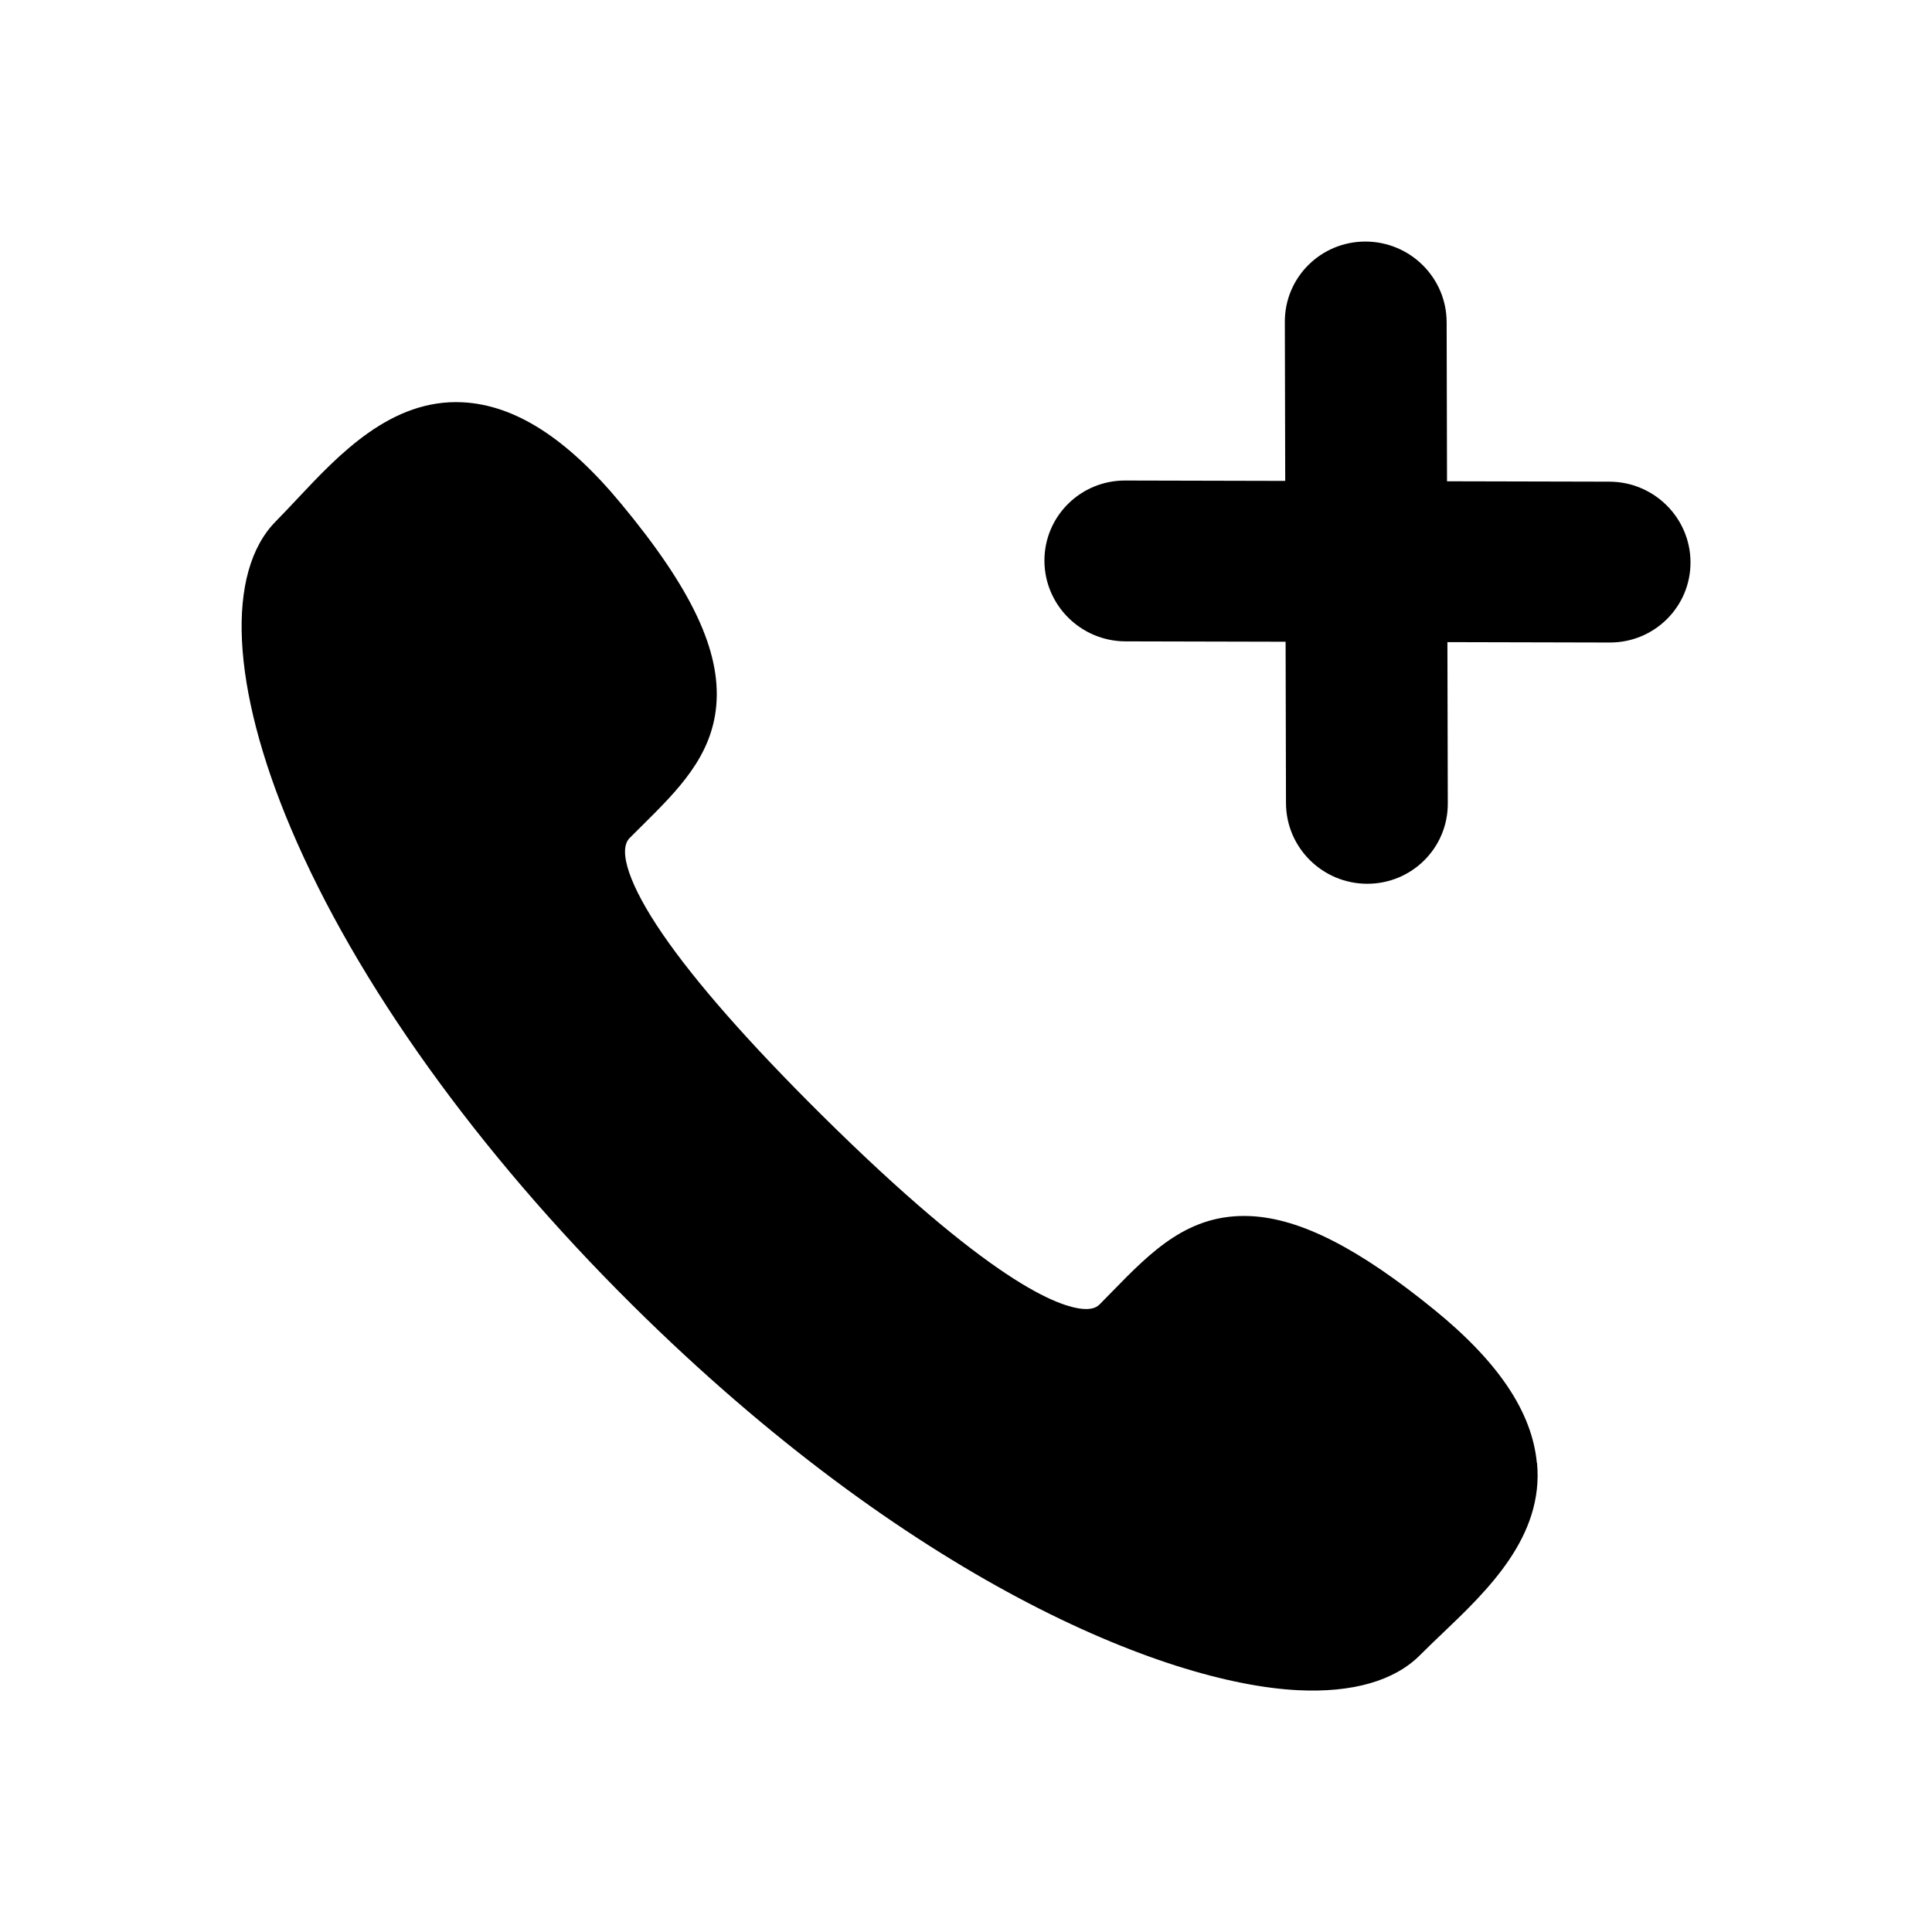
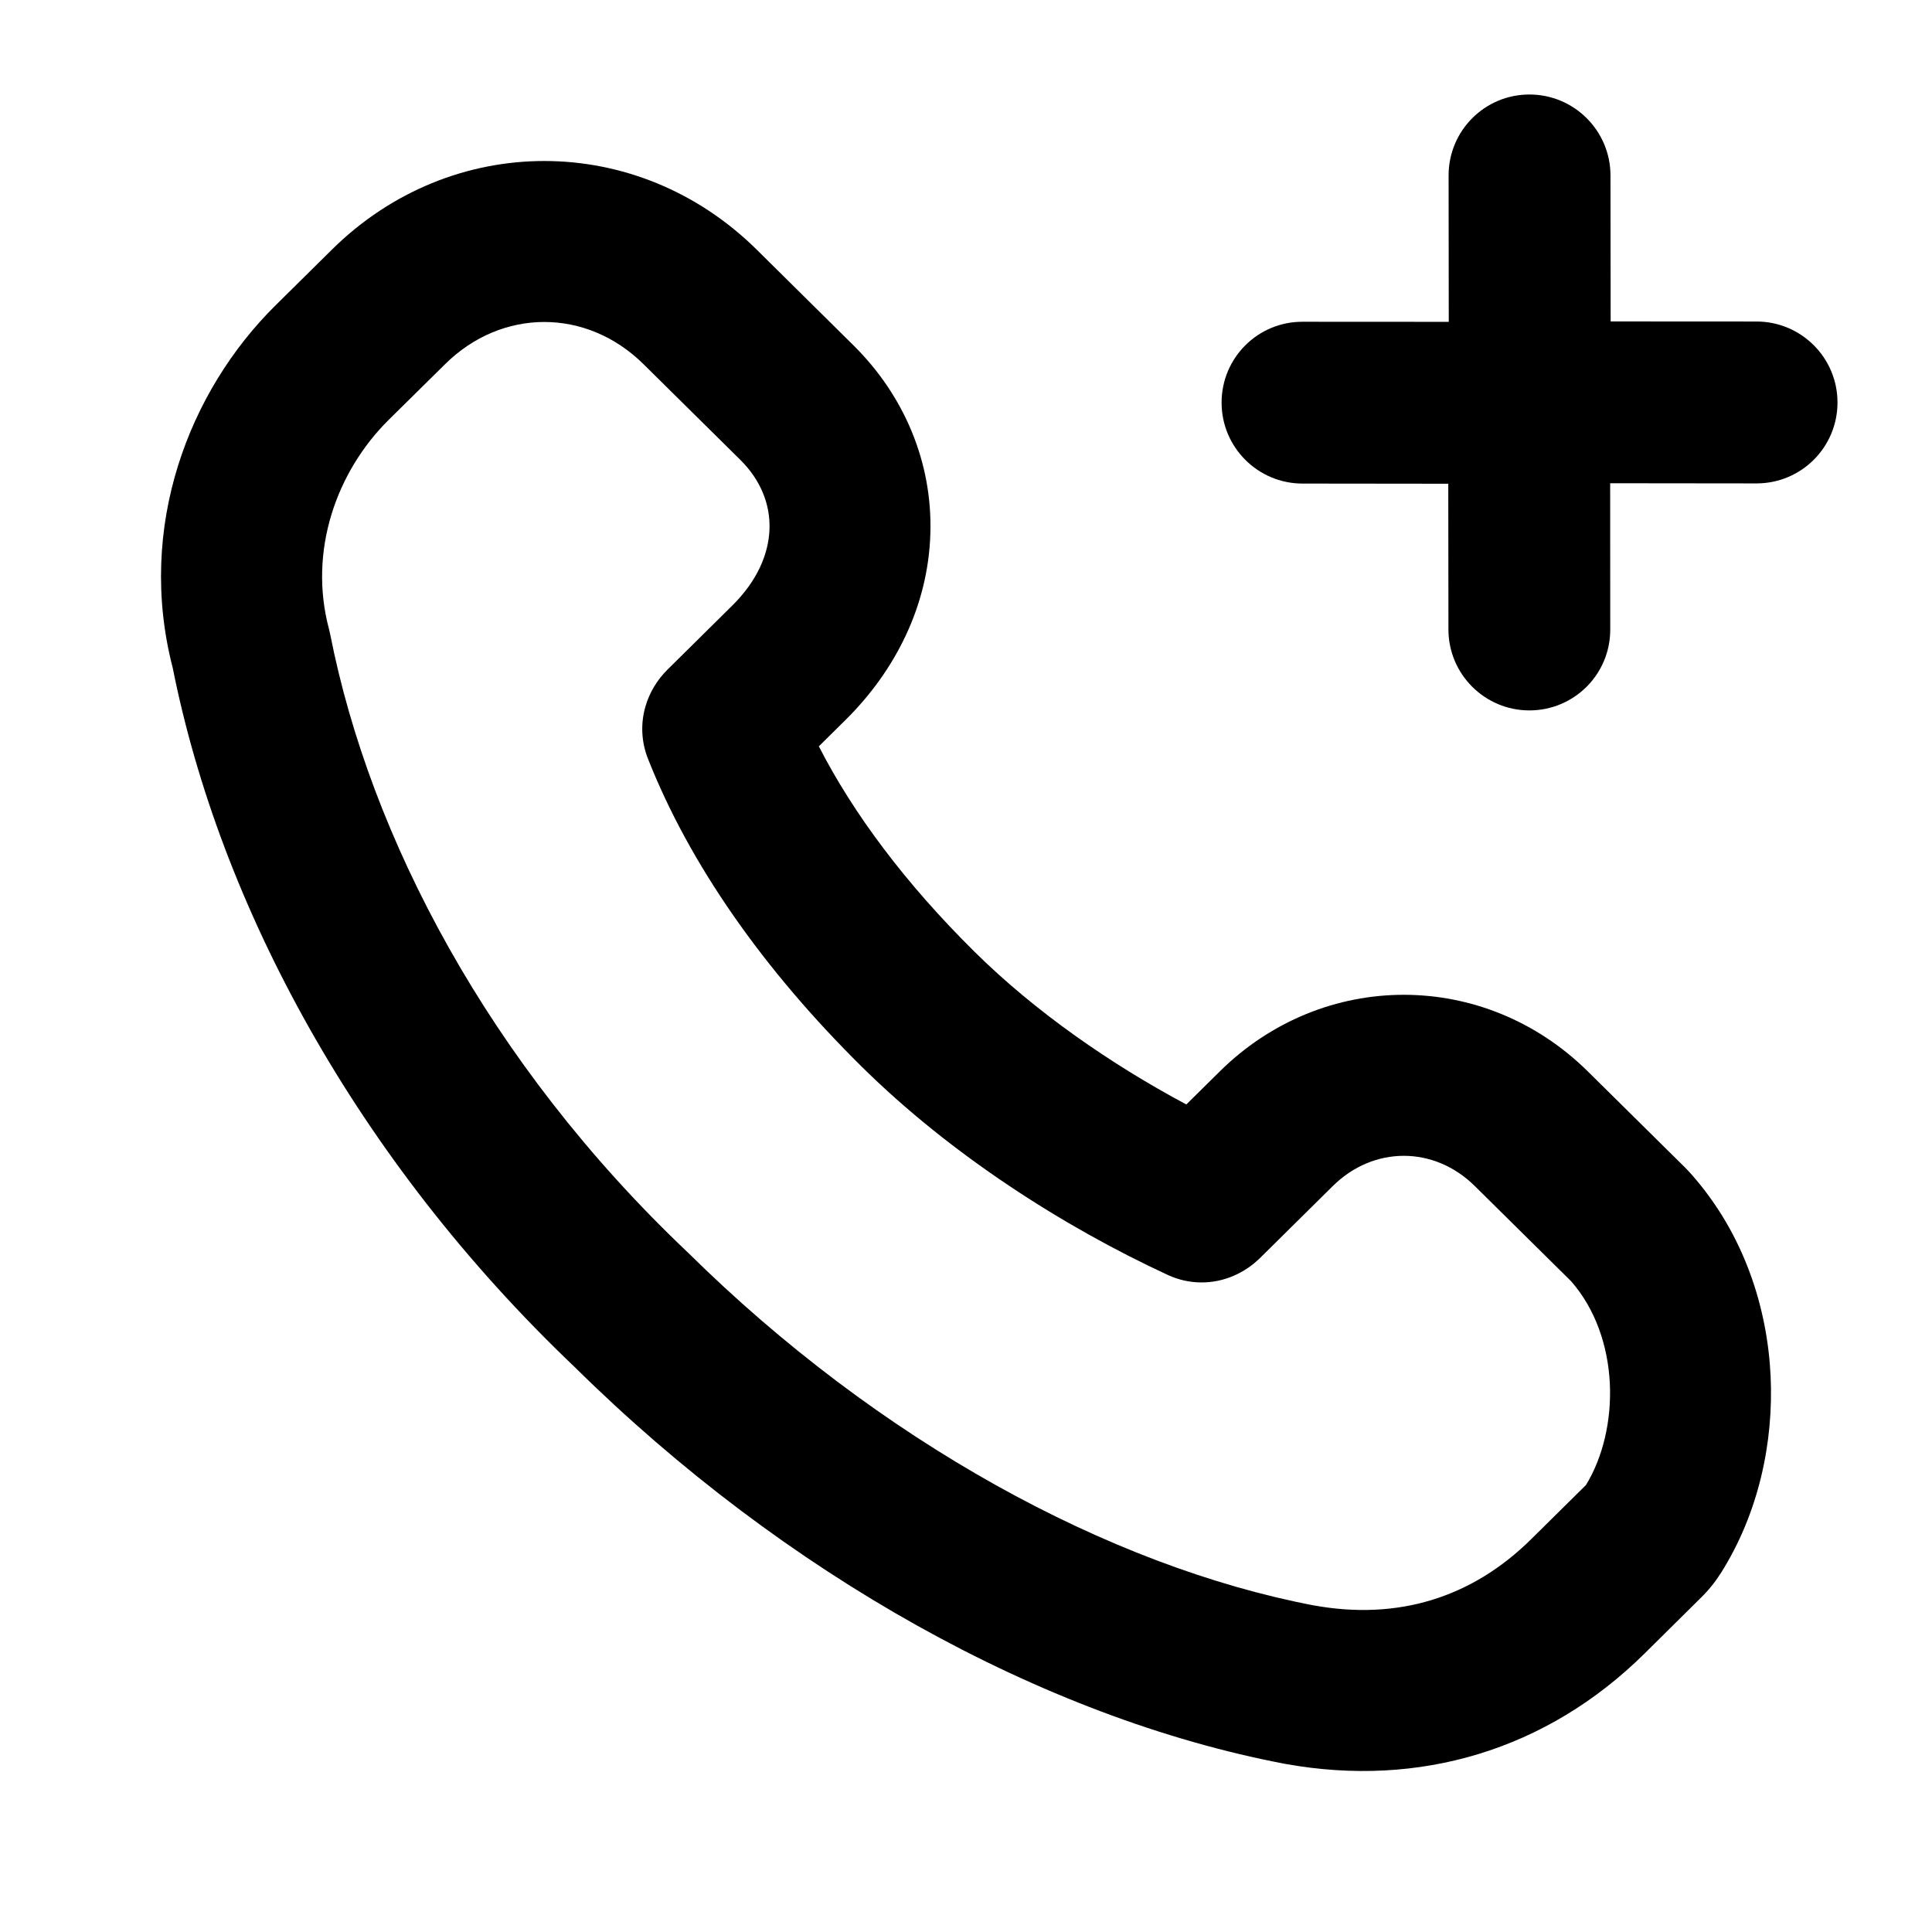
- <svg xmlns="http://www.w3.org/2000/svg" viewBox="0 0 32 32">
-   <path d="M25.455 24.229c-0.080-0.841-0.636-1.671-1.698-2.535-1.25-1.017-2.215-1.51-3.038-1.551-1.027-0.051-1.645 0.581-2.299 1.251-0.067 0.068-0.135 0.138-0.204 0.208-0.040 0.040-0.106 0.086-0.255 0.079-0.435-0.022-1.58-0.468-4.355-3.217-1.203-1.193-2.089-2.201-2.634-2.997-0.542-0.791-0.745-1.384-0.543-1.587 0.069-0.070 0.138-0.138 0.205-0.204 0.594-0.589 1.156-1.145 1.23-1.993 0.078-0.901-0.407-1.93-1.573-3.336-0.902-1.090-1.763-1.641-2.632-1.684-1.18-0.058-2.043 0.862-2.737 1.601-0.122 0.13-0.238 0.253-0.35 0.367-0.84 0.844-0.747 2.749 0.249 5.096 1.078 2.542 3.087 5.345 5.655 7.891 4.57 4.53 8.794 6.267 11.023 6.377 0.901 0.045 1.599-0.156 2.020-0.58 0.114-0.115 0.237-0.232 0.367-0.356 0.752-0.717 1.688-1.609 1.572-2.829z" />
-   <path d="M28 9.313c0.002 0.736-0.597 1.331-1.337 1.329l-8.021-0.019c-0.74-0.002-1.341-0.6-1.343-1.335s0.597-1.331 1.337-1.329l8.021 0.019c0.74 0.002 1.341 0.599 1.343 1.335z" />
-   <path d="M22.643 14.638c-0.74-0.002-1.341-0.6-1.343-1.335l-0.019-7.973c-0.002-0.736 0.597-1.331 1.337-1.329s1.341 0.599 1.343 1.335l0.019 7.973c0.002 0.736-0.597 1.331-1.337 1.329z" />
+ <svg xmlns="http://www.w3.org/2000/svg" viewBox="0 0 24 24">
+   <path fill-rule="evenodd" clip-rule="evenodd" d="M9.4 3.101C7.914 1.633 5.608 1.633 4.123 3.101L3.421 3.795C2.351 4.853 1.691 6.542 2.146 8.298C2.731 11.232 4.418 14.394 7.143 16.986C9.748 19.557 12.953 21.338 15.957 21.91L15.974 21.913C17.627 22.21 19.21 21.745 20.428 20.542L21.129 19.848C21.224 19.755 21.307 19.652 21.378 19.54C21.844 18.802 22.035 17.919 21.995 17.091C21.955 16.255 21.671 15.333 21.009 14.585C20.983 14.556 20.956 14.527 20.929 14.5L19.726 13.311C18.441 12.04 16.436 12.04 15.151 13.311L14.737 13.72C13.796 13.218 12.856 12.565 12.107 11.824C11.245 10.972 10.597 10.102 10.172 9.271L10.502 8.945C11.122 8.332 11.528 7.529 11.557 6.637C11.587 5.739 11.226 4.907 10.603 4.291L9.4 3.101ZM5.529 4.524C6.235 3.825 7.287 3.825 7.994 4.524L9.197 5.713C9.451 5.965 9.569 6.267 9.559 6.572C9.549 6.878 9.409 7.214 9.096 7.523L8.294 8.316C8.164 8.444 8.068 8.603 8.018 8.776C7.956 8.989 7.967 9.216 8.048 9.422C8.568 10.742 9.489 12.048 10.7 13.246C11.807 14.341 13.205 15.235 14.507 15.838C14.768 15.959 15.067 15.962 15.33 15.846C15.442 15.797 15.554 15.725 15.655 15.625L16.557 14.733C17.063 14.233 17.814 14.233 18.32 14.733L19.517 15.916C19.818 16.26 19.975 16.717 19.998 17.187C20.02 17.649 19.911 18.104 19.702 18.447L19.021 19.12C18.279 19.854 17.357 20.129 16.328 19.944L16.325 19.944C13.777 19.458 10.916 17.902 8.542 15.556L8.528 15.543C6.068 13.206 4.596 10.392 4.102 7.88C4.098 7.859 4.093 7.837 4.087 7.815C3.826 6.839 4.185 5.853 4.827 5.217L5.529 4.524Z" />
+   <path d="M20.008 3.993L20.006 2.18C20.006 1.625 19.555 1.174 19 1.174C18.445 1.173 17.995 1.623 17.995 2.179L17.997 3.998L16.18 3.997C15.624 3.996 15.175 4.446 15.175 5.001C15.175 5.557 15.626 6.007 16.181 6.007L17.991 6.009L17.993 7.819C17.993 8.374 18.443 8.825 18.999 8.825C19.554 8.825 20.004 8.376 20.003 7.82L20.002 6.003L21.821 6.005C22.377 6.005 22.826 5.555 22.826 5C22.826 4.444 22.375 3.994 21.82 3.994L20.008 3.993Z" />
</svg>
